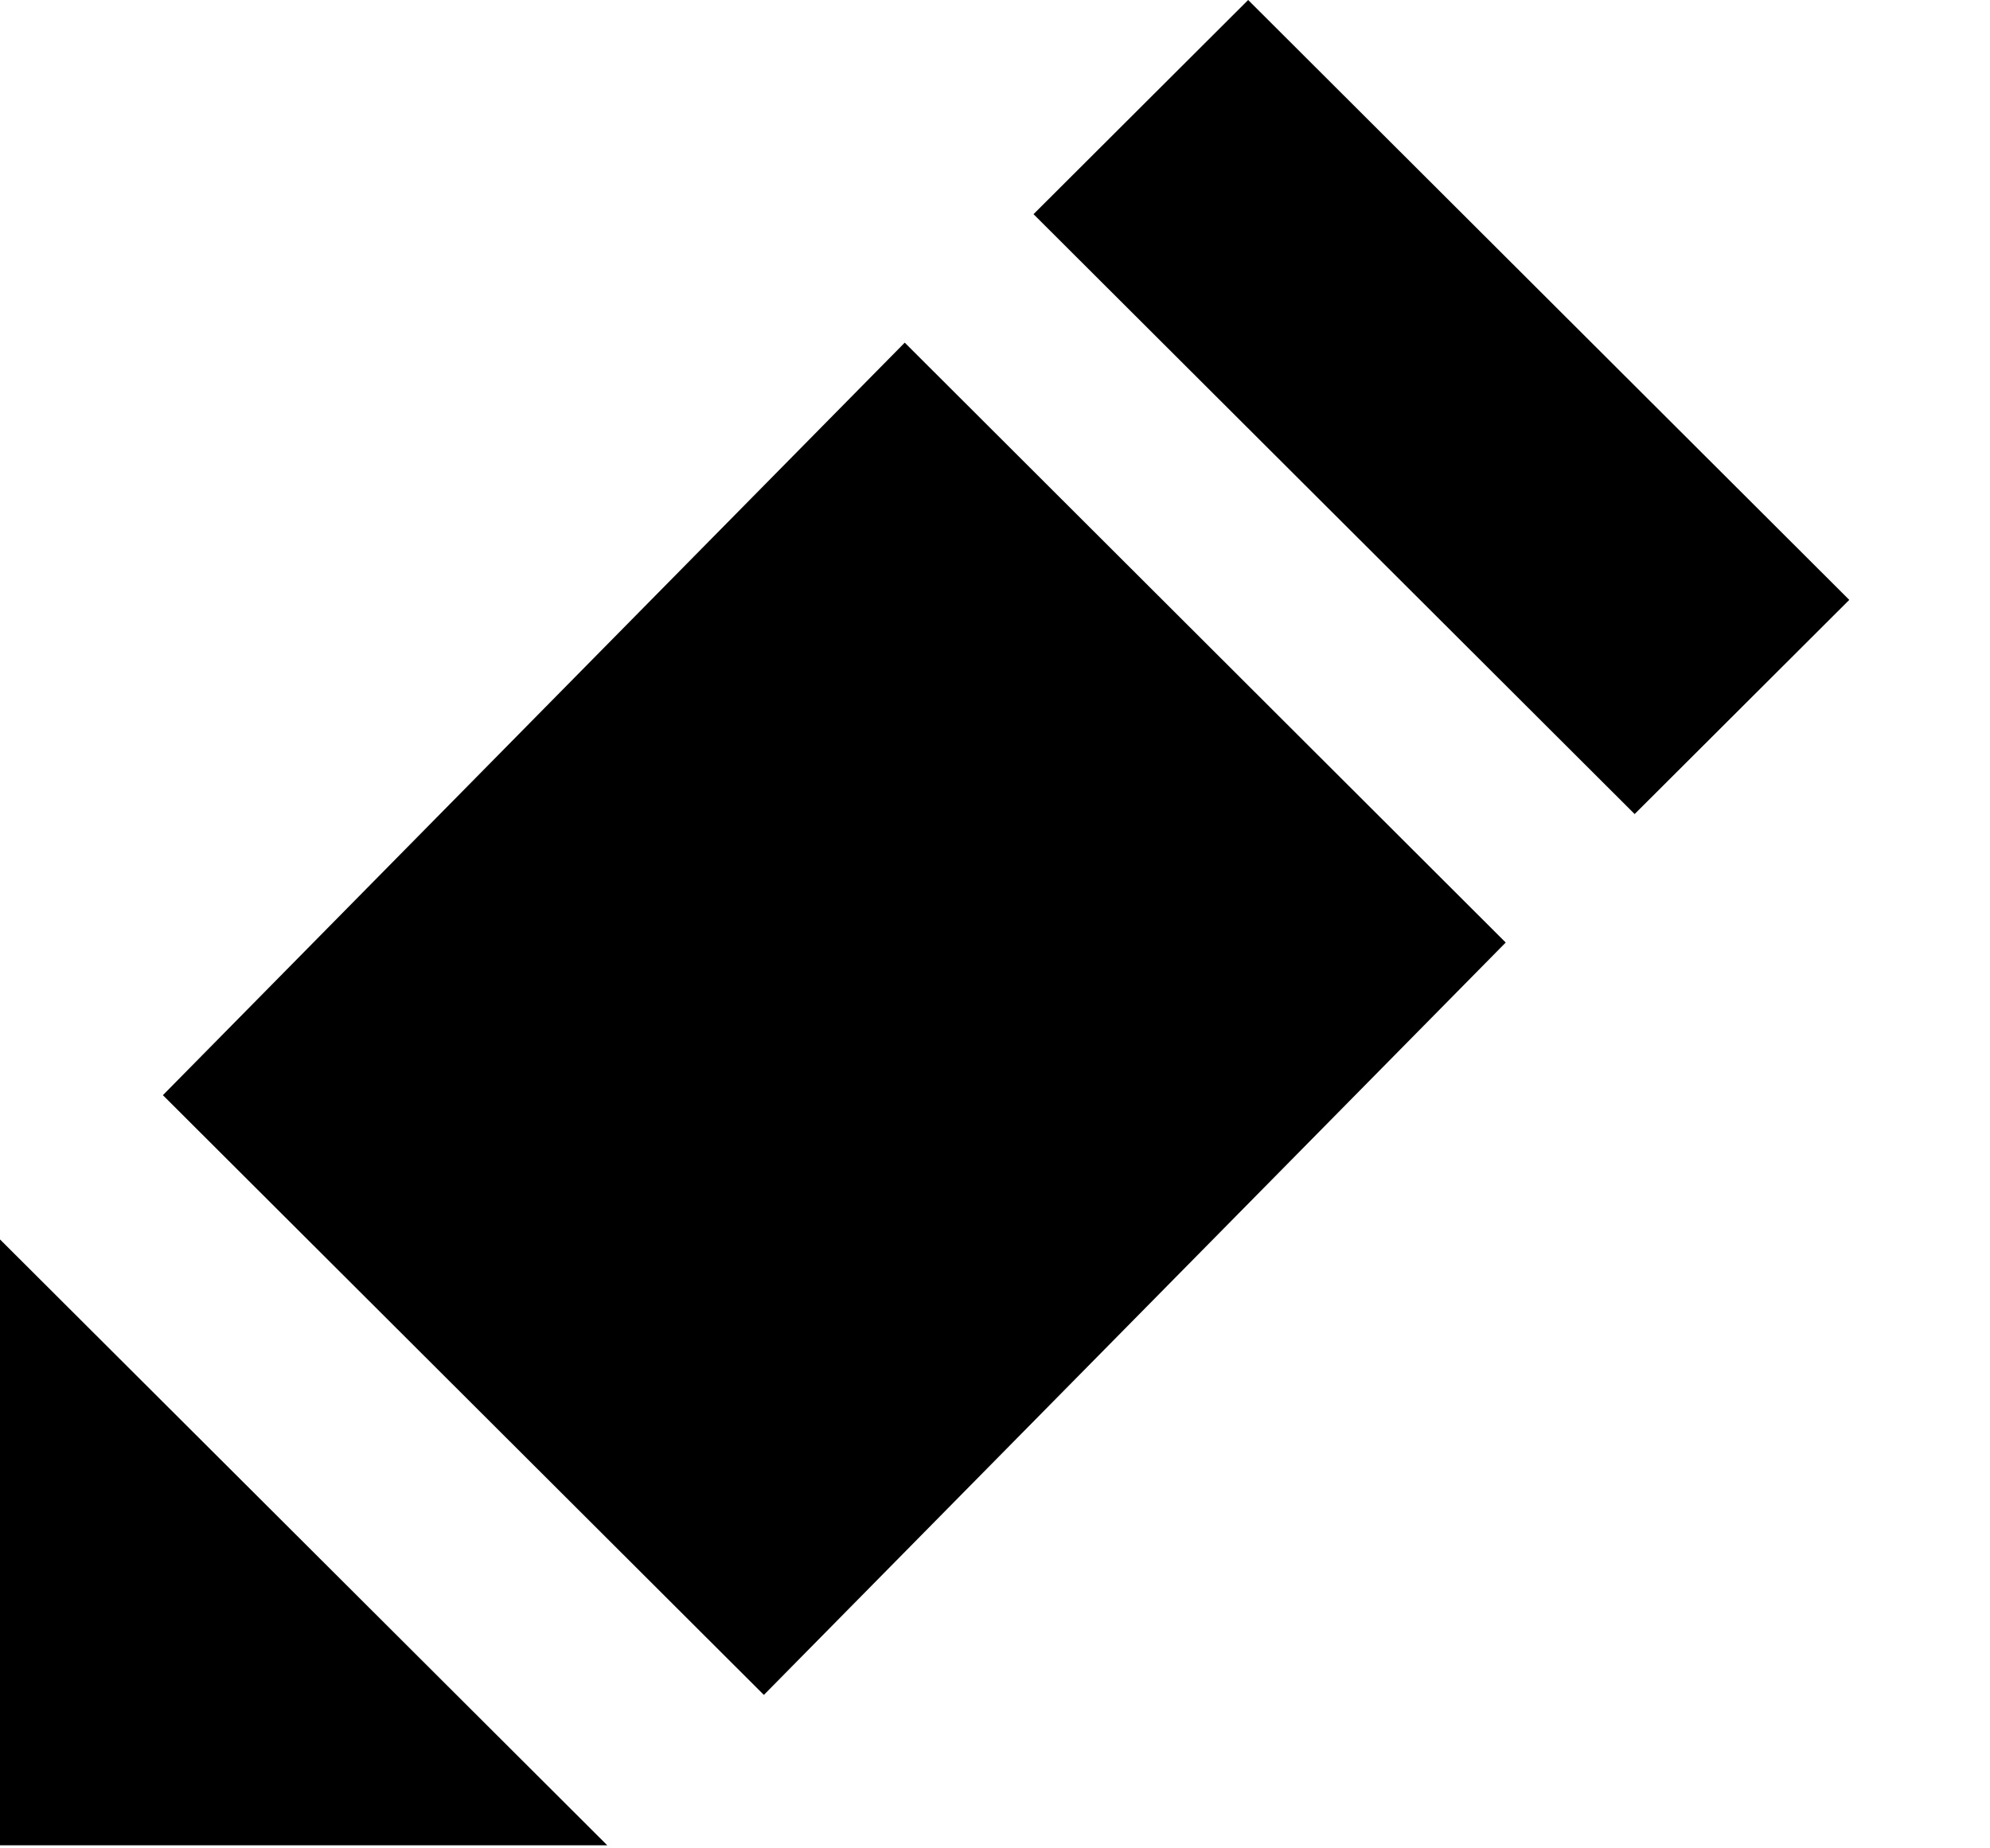
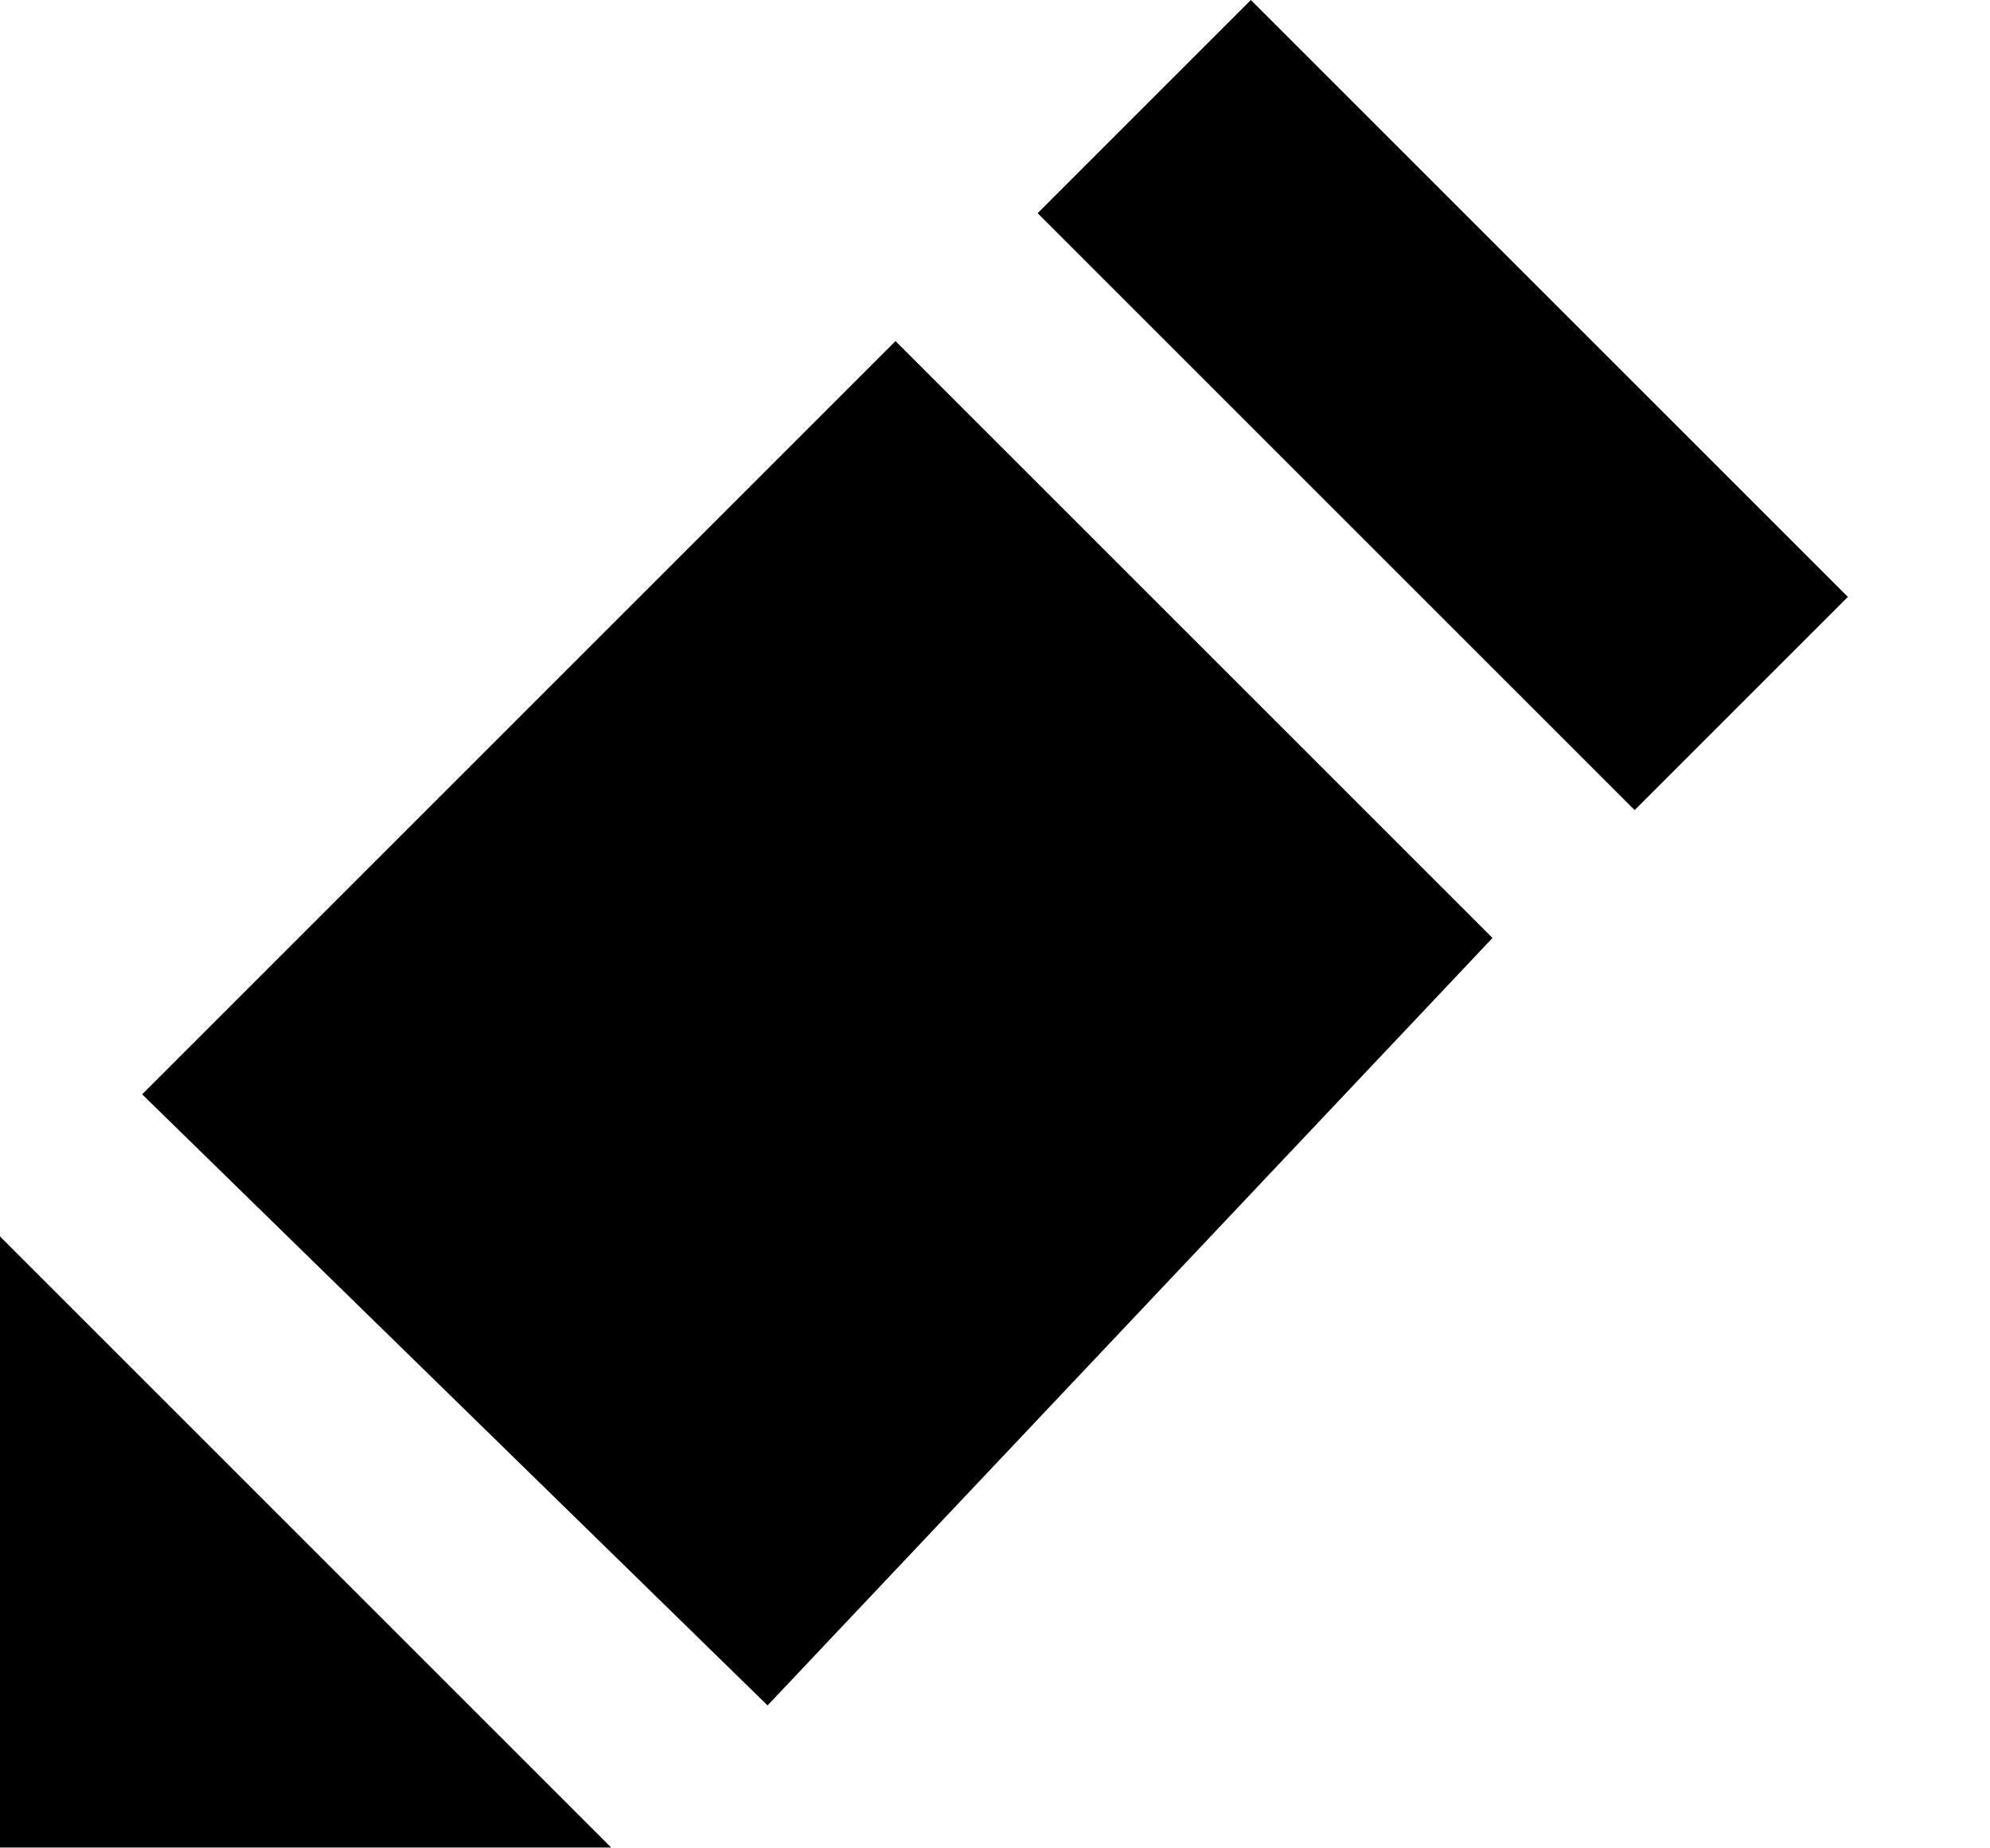
- <svg xmlns="http://www.w3.org/2000/svg" width="14px" height="13px" viewBox="0 0 14 13" version="1.1">
-   <g id="Page-1" stroke="none" stroke-width="1" fill="none" fill-rule="evenodd">
-     <path d="M11.5,5.728 L7.271,1.507 L8.781,0 L13.01,4.221 L11.5,5.728 L11.5,5.728 Z M5.374,11.926 L1.146,7.706 L6.365,2.411 L10.593,6.632 L5.374,11.926 Z M0,8.721 L4.272,12.984 L0,12.984 L0,8.721 Z" id="Shape-Copy-3" fill="#000000" />
-   </g>
+ <svg xmlns="http://www.w3.org/2000/svg" width="14px" height="13px" viewBox="0 0 14 13">
+   <path d="M11.5 5.7L7.3 1.5 8.8 0 13 4.2l-1.5 1.5zM5.4 12L1 7.7l5.3-5.3 4.2 4.2L5.4 12zM0 8.7L4.3 13H0V8.7z" fill-rule="evenodd" />
</svg>
